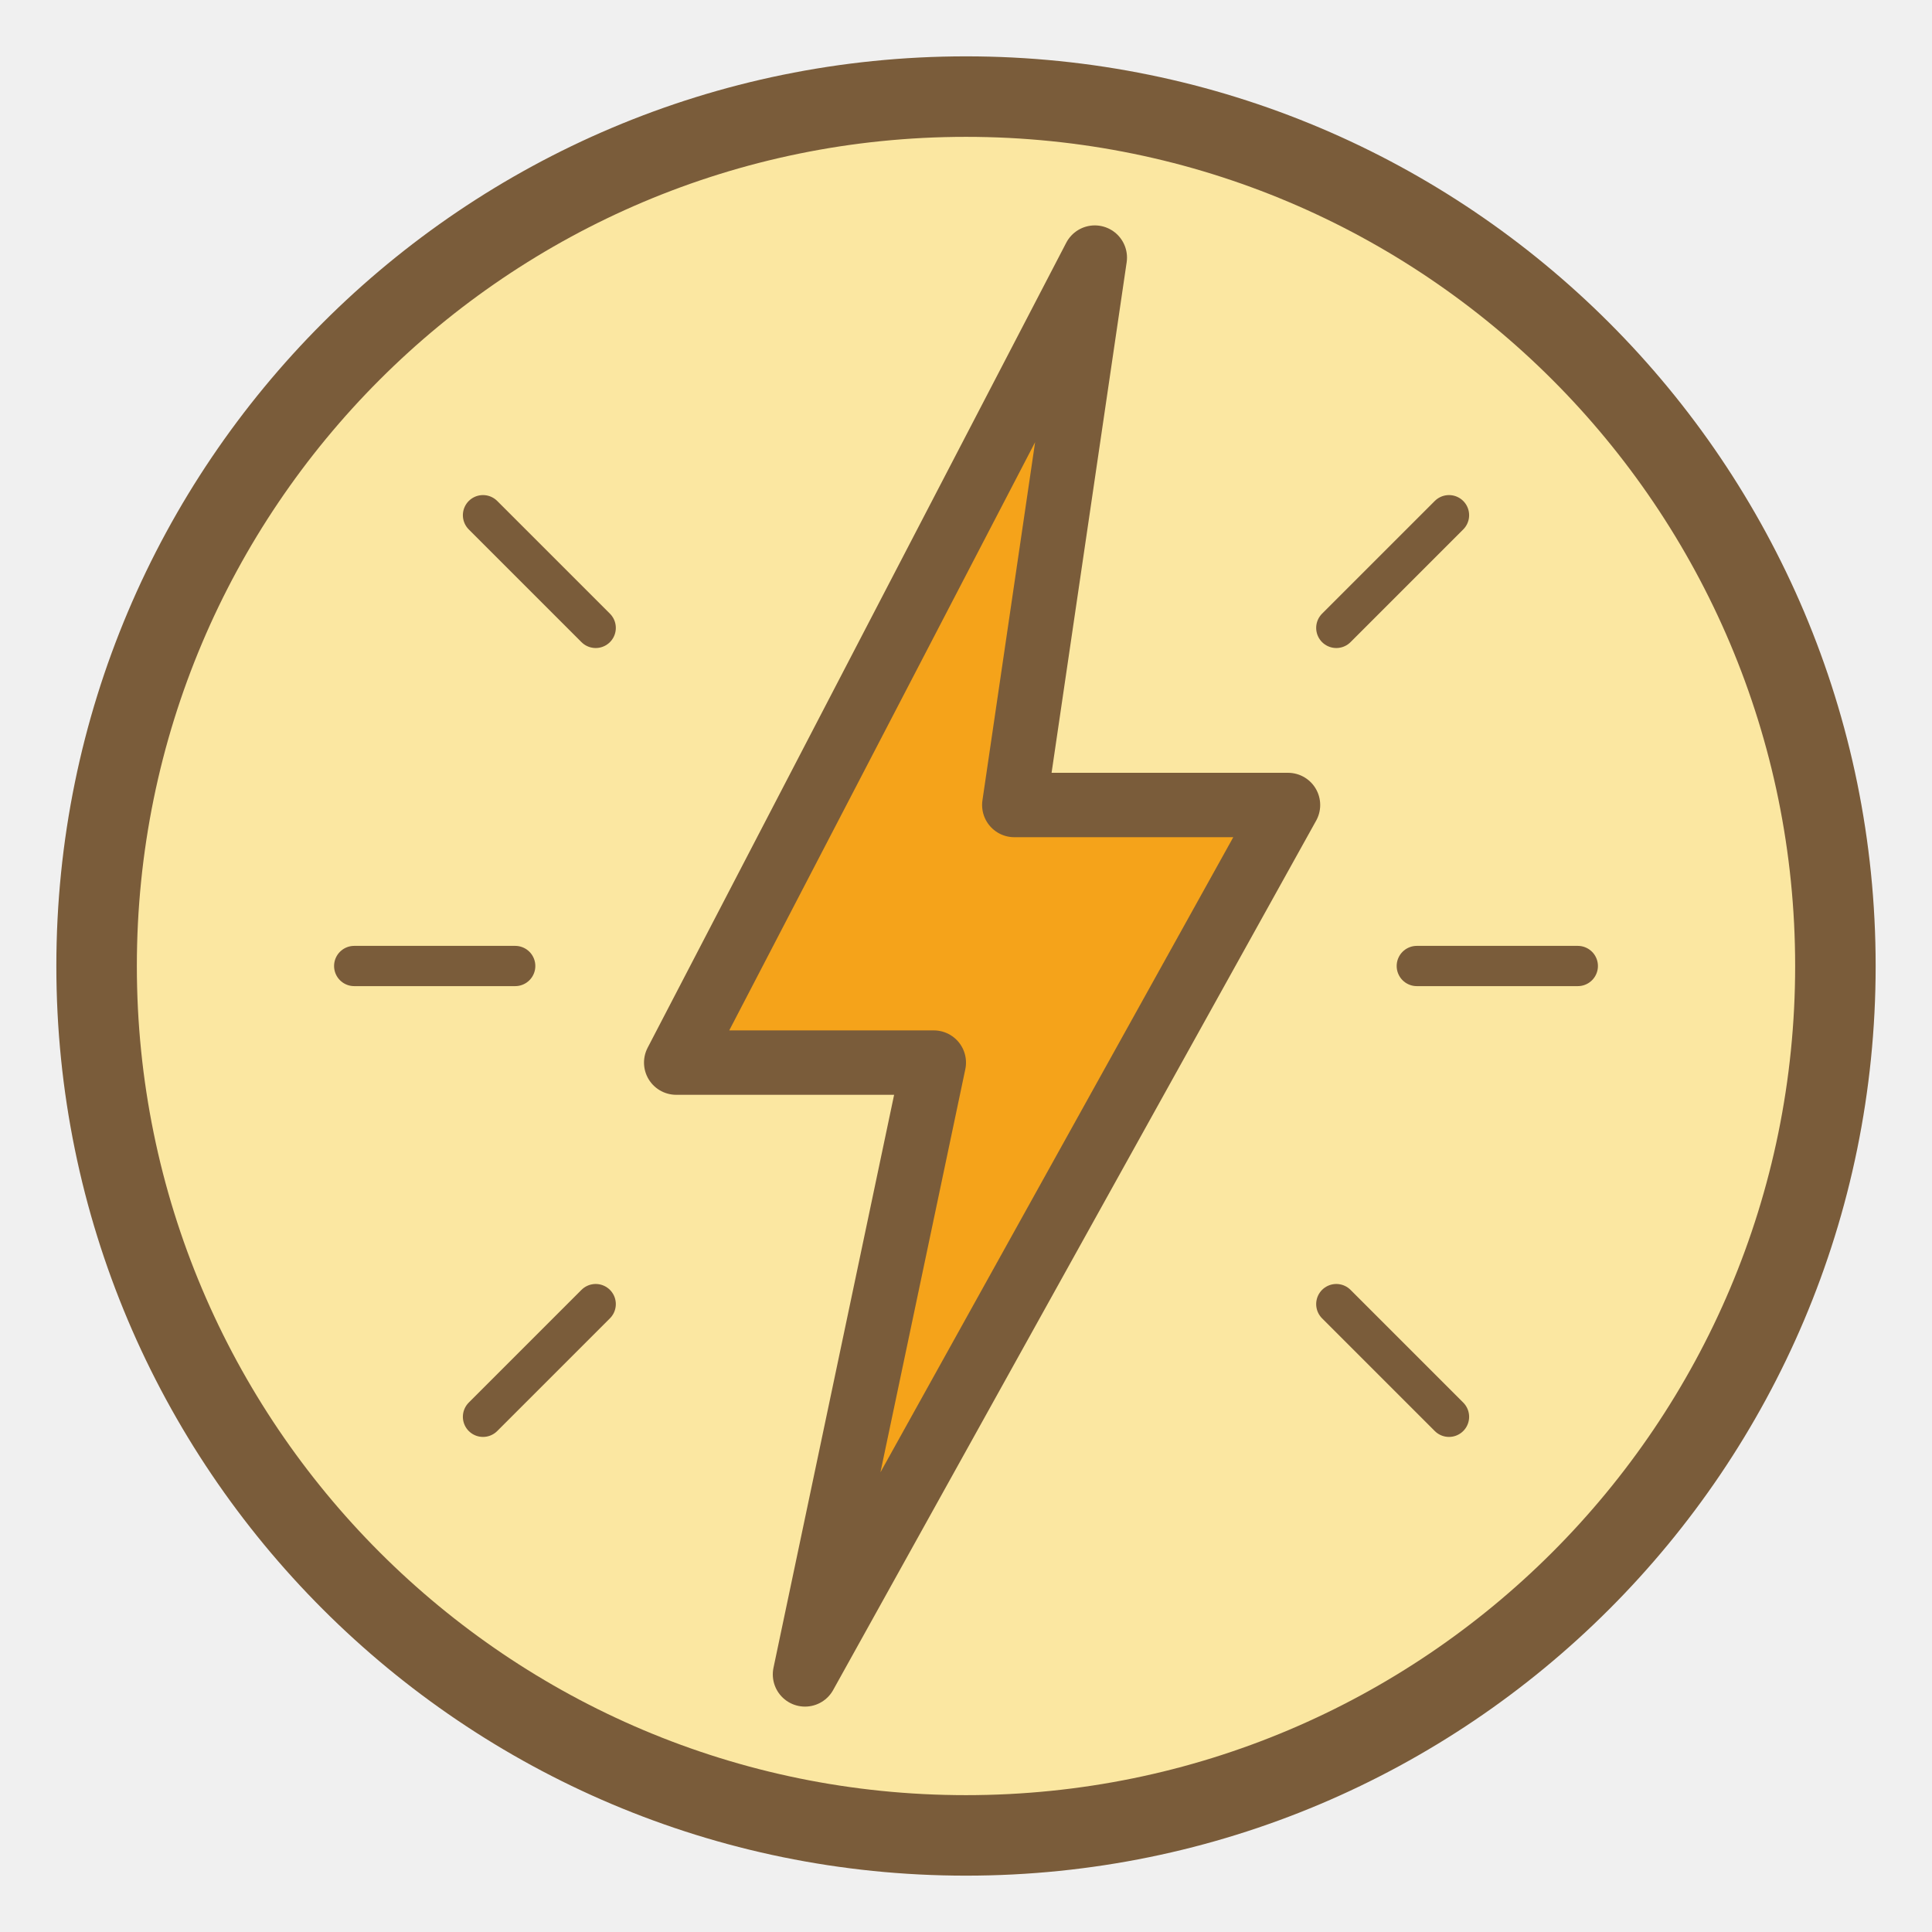
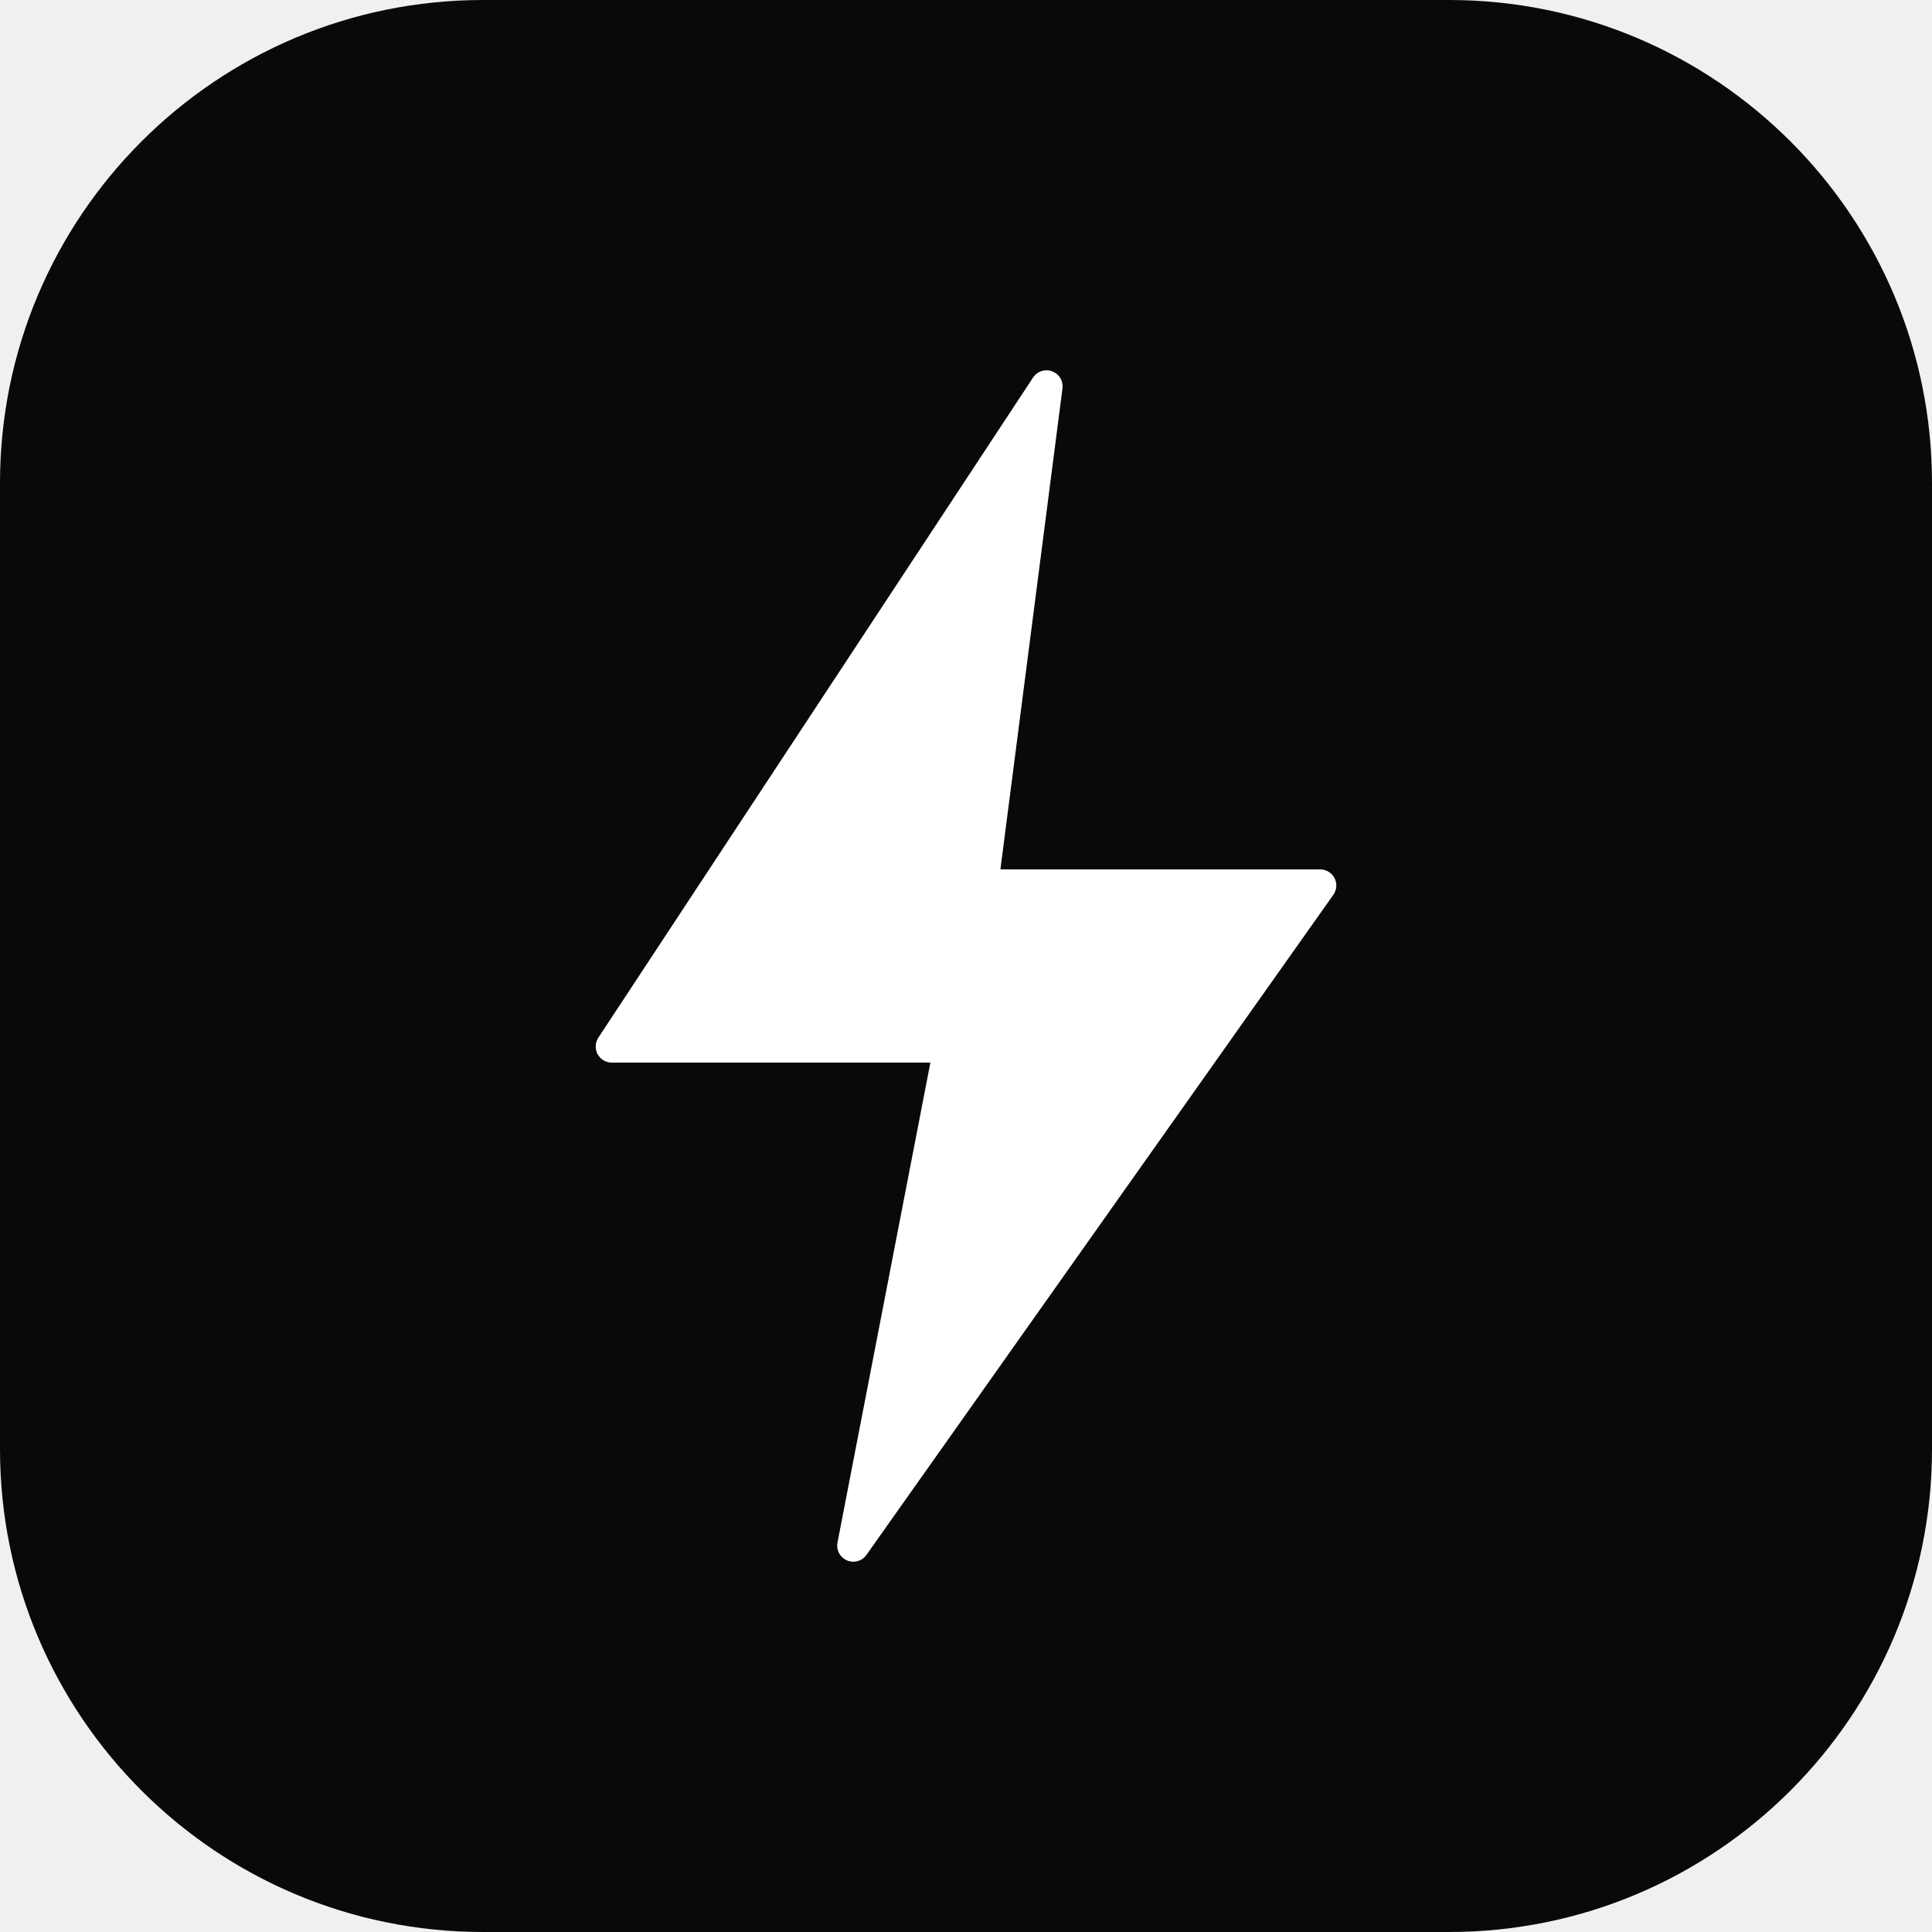
- <svg xmlns="http://www.w3.org/2000/svg" viewBox="0 0 120 120" role="img" aria-label="Power logo">
-   <circle cx="60" cy="60" r="54" fill="#FBE7A1" stroke="#7A5C3A" stroke-width="5" />
-   <path d="M68 16 L42 66 H58 L50 104 L80 50 H63 Z" fill="#F5A31A" stroke="#7A5C3A" stroke-width="4" stroke-linejoin="round" />
-   <g stroke="#7A5C3A" stroke-width="2.5" stroke-linecap="round">
-     <line x1="22" y1="60" x2="32" y2="60" />
-     <line x1="88" y1="60" x2="98" y2="60" />
-     <line x1="30" y1="32" x2="37" y2="39" />
-     <line x1="90" y1="32" x2="83" y2="39" />
-     <line x1="30" y1="88" x2="37" y2="81" />
-     <line x1="90" y1="88" x2="83" y2="81" />
-   </g>
+ <svg xmlns="http://www.w3.org/2000/svg" viewBox="0 0 120 120" role="img" aria-label="Appliance Energy Logo">
+   <rect width="120" height="120" rx="30" fill="#09090B" />
+   <path d="M65 24 L38 65 H59 L53 96 L82 55 H61 Z" fill="#FFFFFF" stroke="#FFFFFF" stroke-width="2" stroke-linejoin="round" />
</svg>
